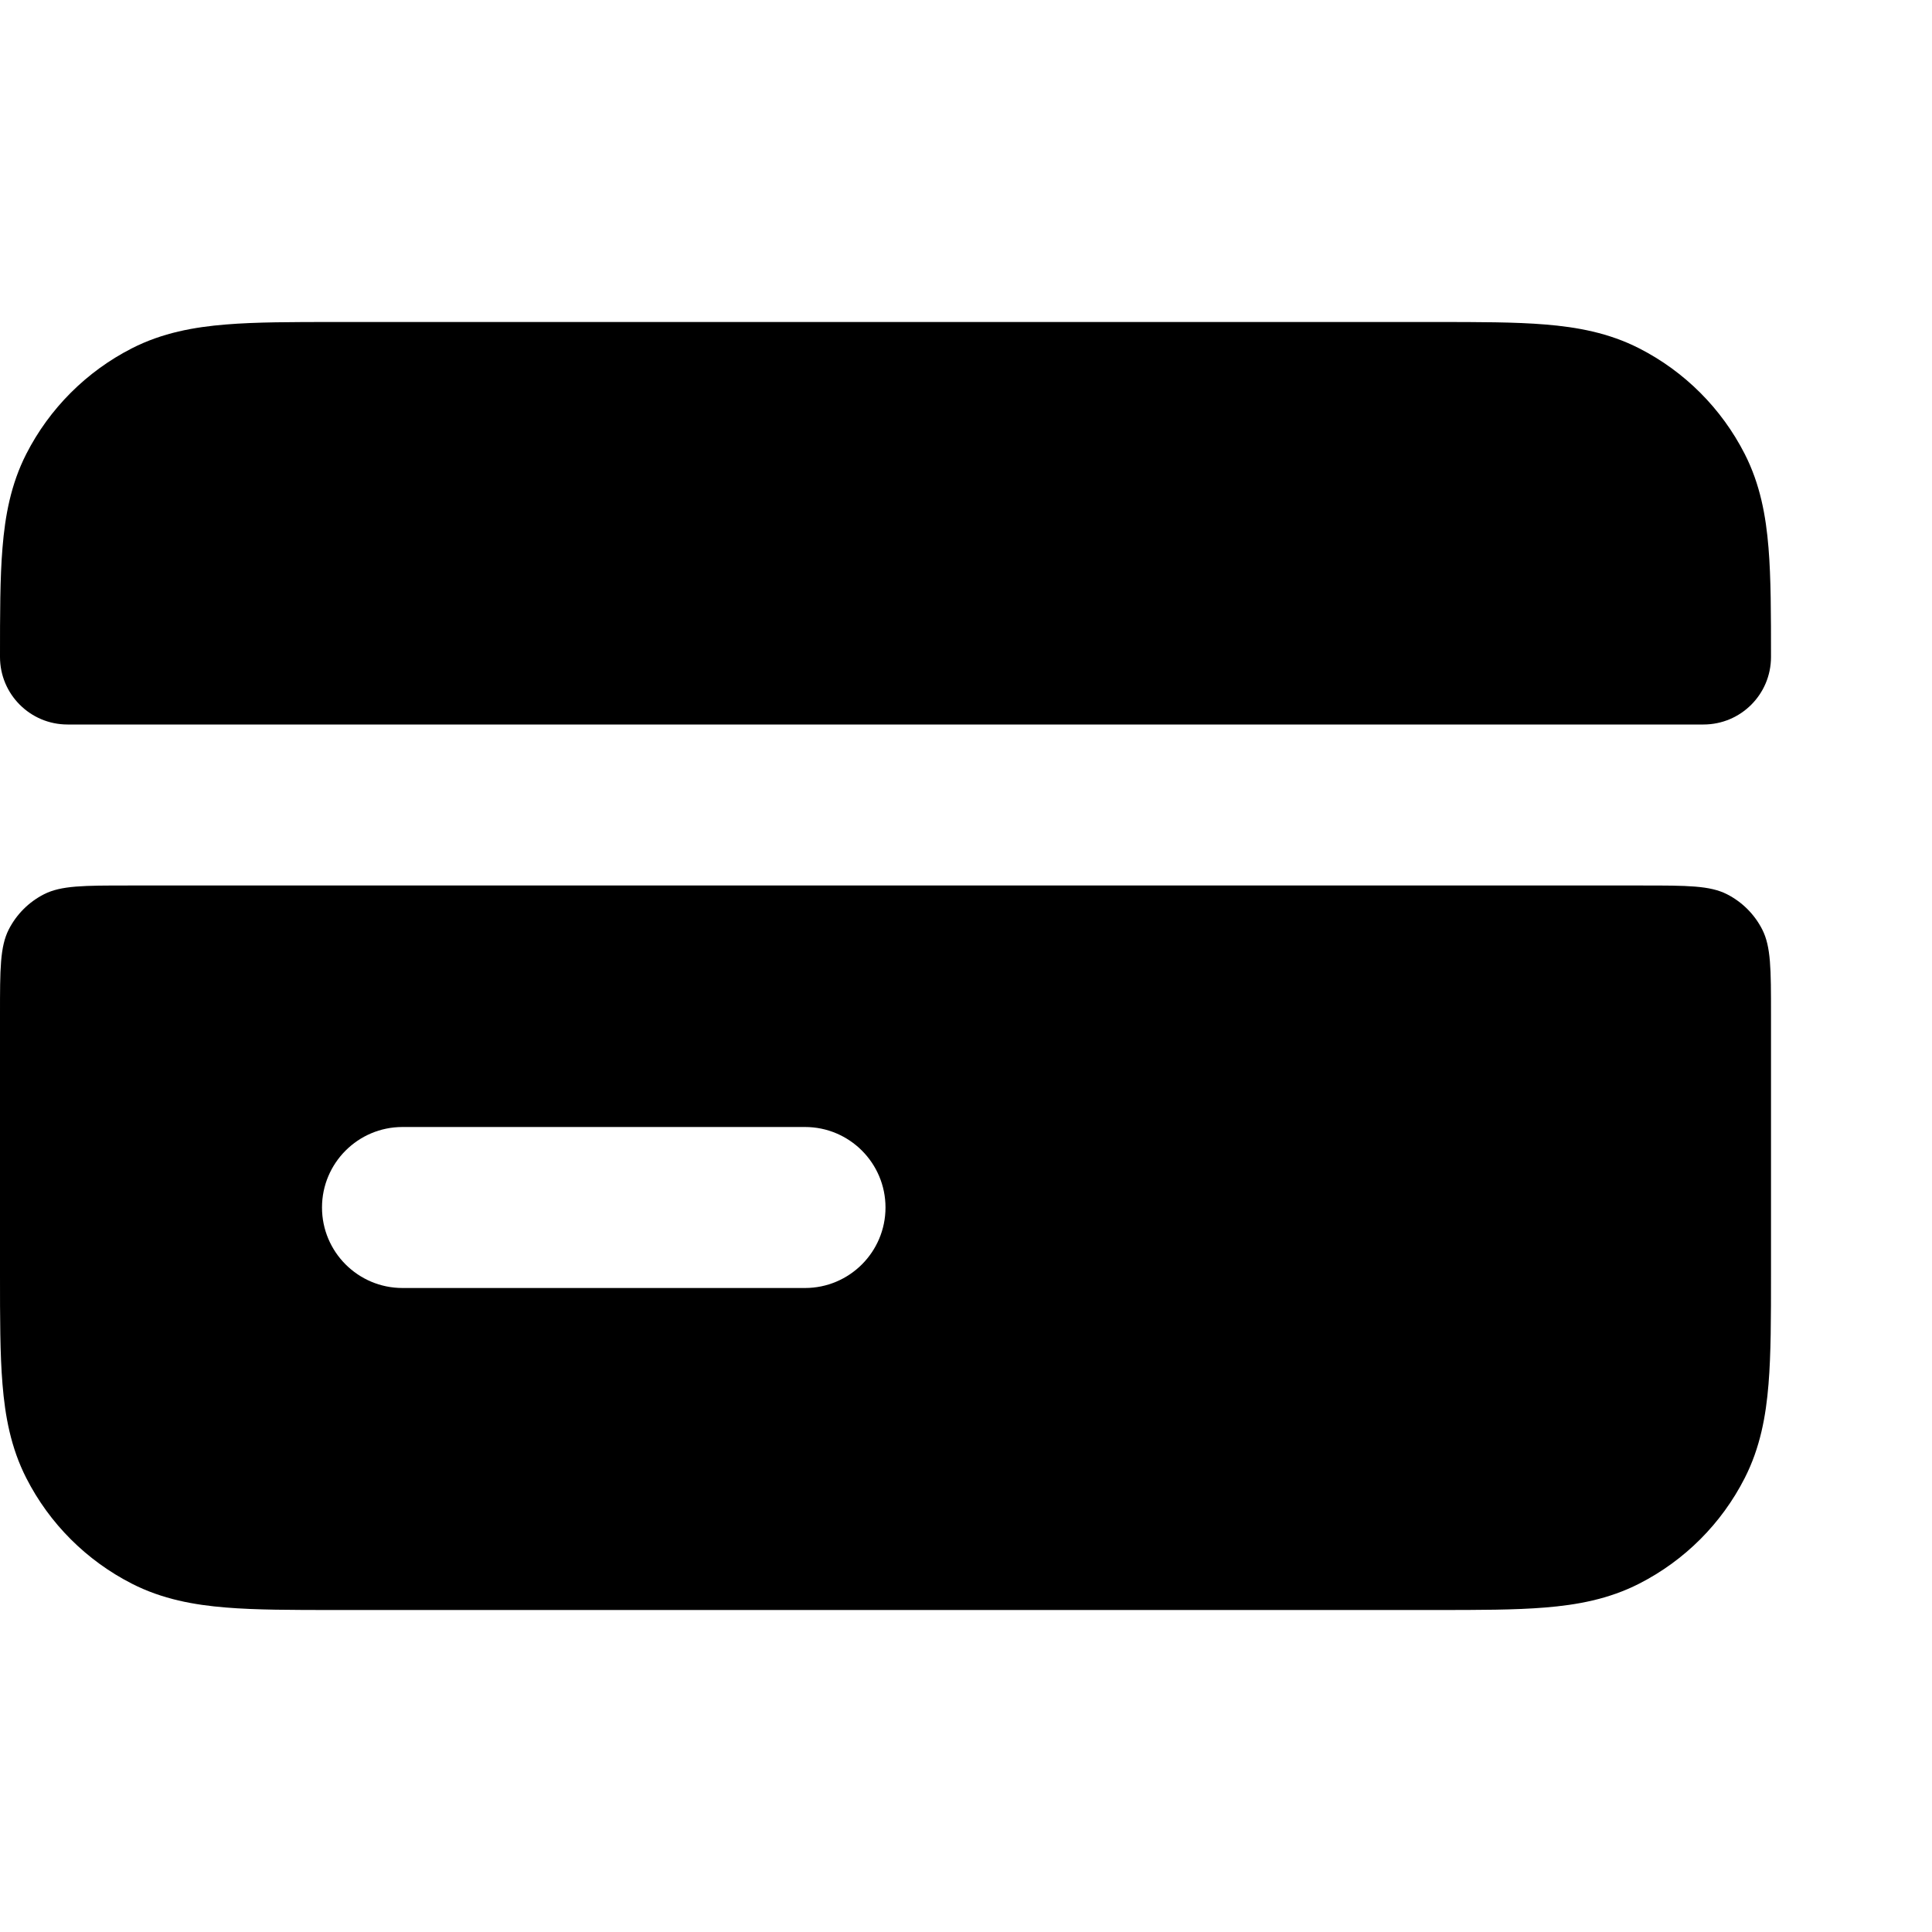
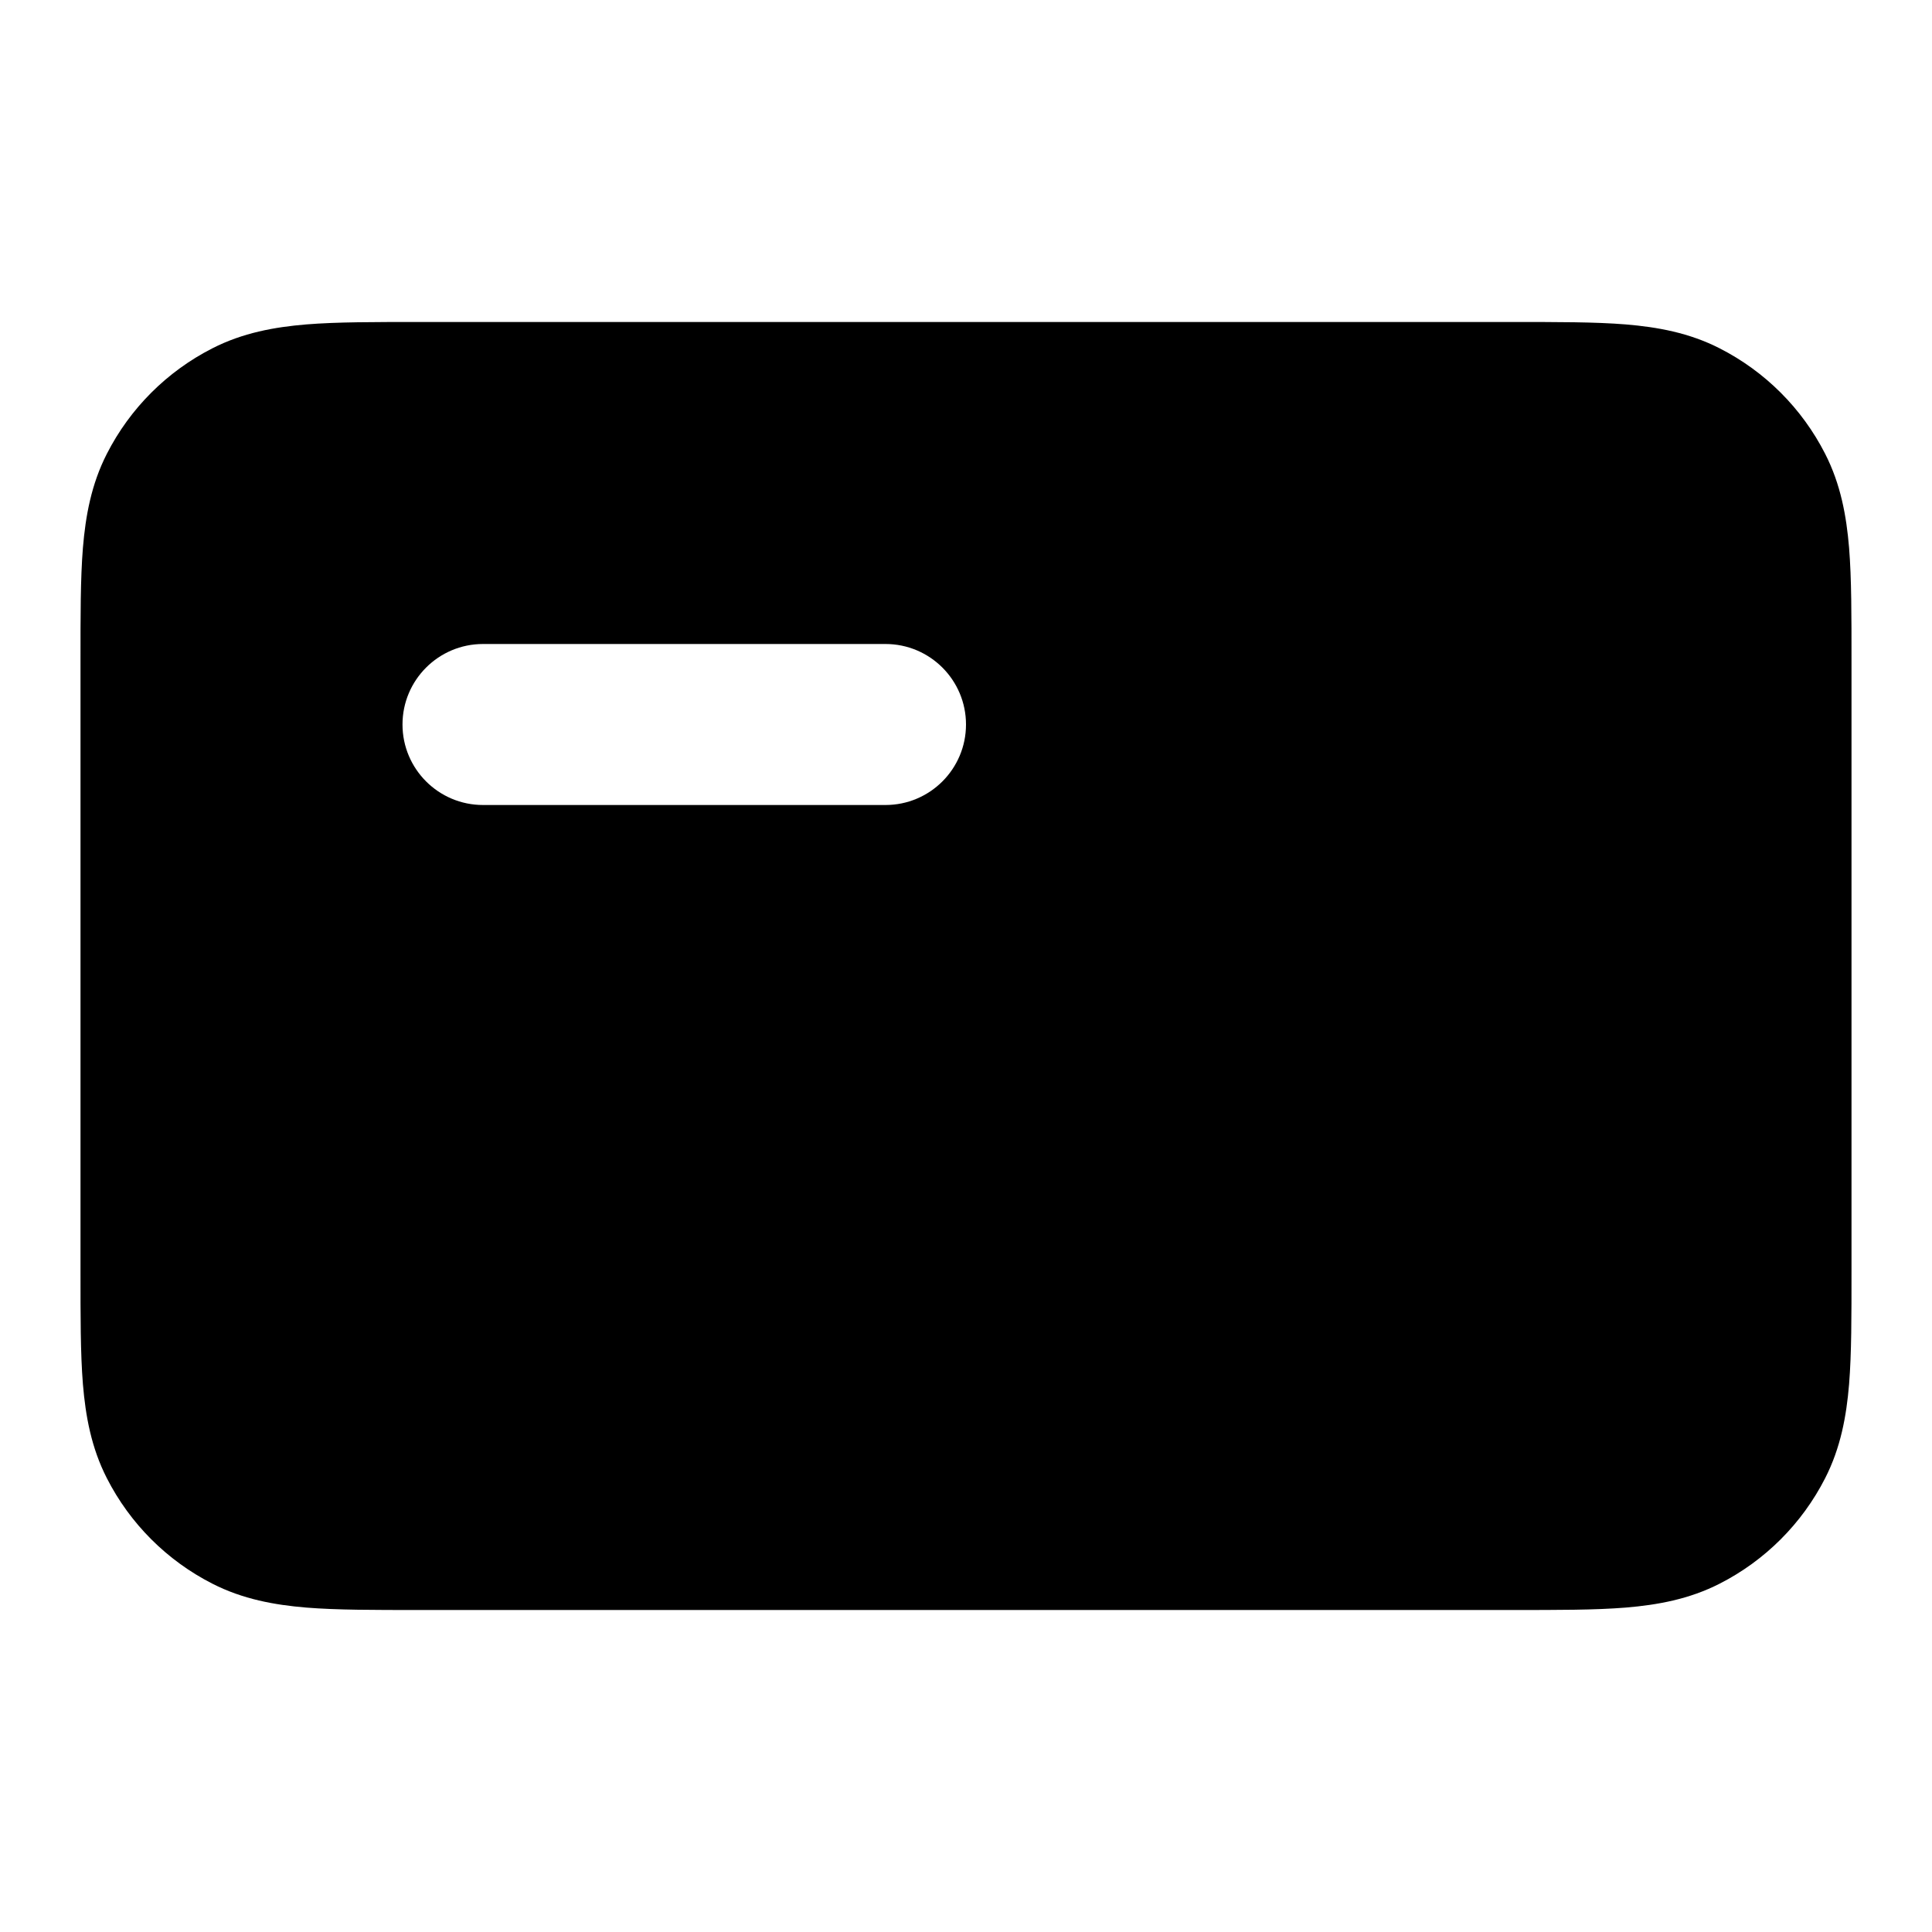
<svg xmlns="http://www.w3.org/2000/svg" width="24" height="24" viewBox="0 0 24 24" fill="none">
-   <path d="M17.838 4L4.161 4C3.634 4 3.18 4 2.805 4.031C2.41 4.063 2.016 4.134 1.638 4.327C1.074 4.615 0.615 5.074 0.327 5.638C0.134 6.016 0.063 6.41 0.031 6.805C0 7.18 0 7.634 0 8.161C0 8.624 0.375 9 0.839 9H21.161C21.625 9 22 8.625 22 8.161C22 7.634 22 7.18 21.969 6.805C21.937 6.41 21.866 6.016 21.673 5.638C21.385 5.074 20.927 4.615 20.362 4.327C19.984 4.134 19.59 4.063 19.195 4.031C18.82 4 18.366 4 17.838 4Z" fill="black" />
-   <path fill-rule="evenodd" clip-rule="evenodd" d="M0.546 11.109C0.76 11 1.04 11 1.6 11H20.4C20.96 11 21.24 11 21.454 11.109C21.642 11.205 21.795 11.358 21.891 11.546C22 11.76 22 12.04 22 12.6V15.839C22 16.366 22 16.82 21.969 17.195C21.937 17.59 21.866 17.984 21.673 18.362C21.385 18.927 20.927 19.385 20.362 19.673C19.984 19.866 19.59 19.937 19.195 19.969C18.82 20 18.366 20 17.839 20L4.161 20C3.634 20 3.18 20 2.805 19.969C2.41 19.937 2.016 19.866 1.638 19.673C1.074 19.385 0.615 18.927 0.327 18.362C0.134 17.984 0.063 17.59 0.031 17.195C4.23715e-08 16.82 0 16.366 0 15.839V12.6C0 12.04 0 11.76 0.109 11.546C0.205 11.358 0.358 11.205 0.546 11.109ZM5 14C4.448 14 4 14.448 4 15C4 15.552 4.448 16 5 16H10C10.552 16 11 15.552 11 15C11 14.448 10.552 14 10 14H5Z" fill="black" />
+   <path d="M18.8 4C19.343 4 19.812 3.999 20.195 4.03C20.591 4.063 20.984 4.134 21.362 4.327C21.927 4.615 22.385 5.073 22.673 5.638C22.866 6.016 22.937 6.409 22.97 6.805C23.001 7.188 23 7.657 23 8.2V15.8C23 16.343 23.001 16.812 22.97 17.195C22.937 17.591 22.866 17.984 22.673 18.362C22.385 18.927 21.927 19.385 21.362 19.673C20.984 19.866 20.591 19.937 20.195 19.97C19.812 20.001 19.343 20 18.8 20H5.2C4.657 20 4.188 20.001 3.805 19.97C3.409 19.937 3.016 19.866 2.638 19.673C2.073 19.385 1.615 18.927 1.327 18.362C1.134 17.984 1.063 17.591 1.03 17.195C0.999 16.812 1 16.343 1 15.8L1 8.2C1 7.657 0.999 7.188 1.03 6.805C1.063 6.409 1.134 6.016 1.327 5.638C1.615 5.073 2.073 4.615 2.638 4.327C3.016 4.134 3.409 4.063 3.805 4.03C4.188 3.999 4.657 4 5.2 4L18.8 4ZM6 8C5.448 8 5 8.448 5 9C5 9.552 5.448 10 6 10H11C11.552 10 12 9.552 12 9C12 8.448 11.552 8 11 8L6 8Z" fill="black" />
</svg>
